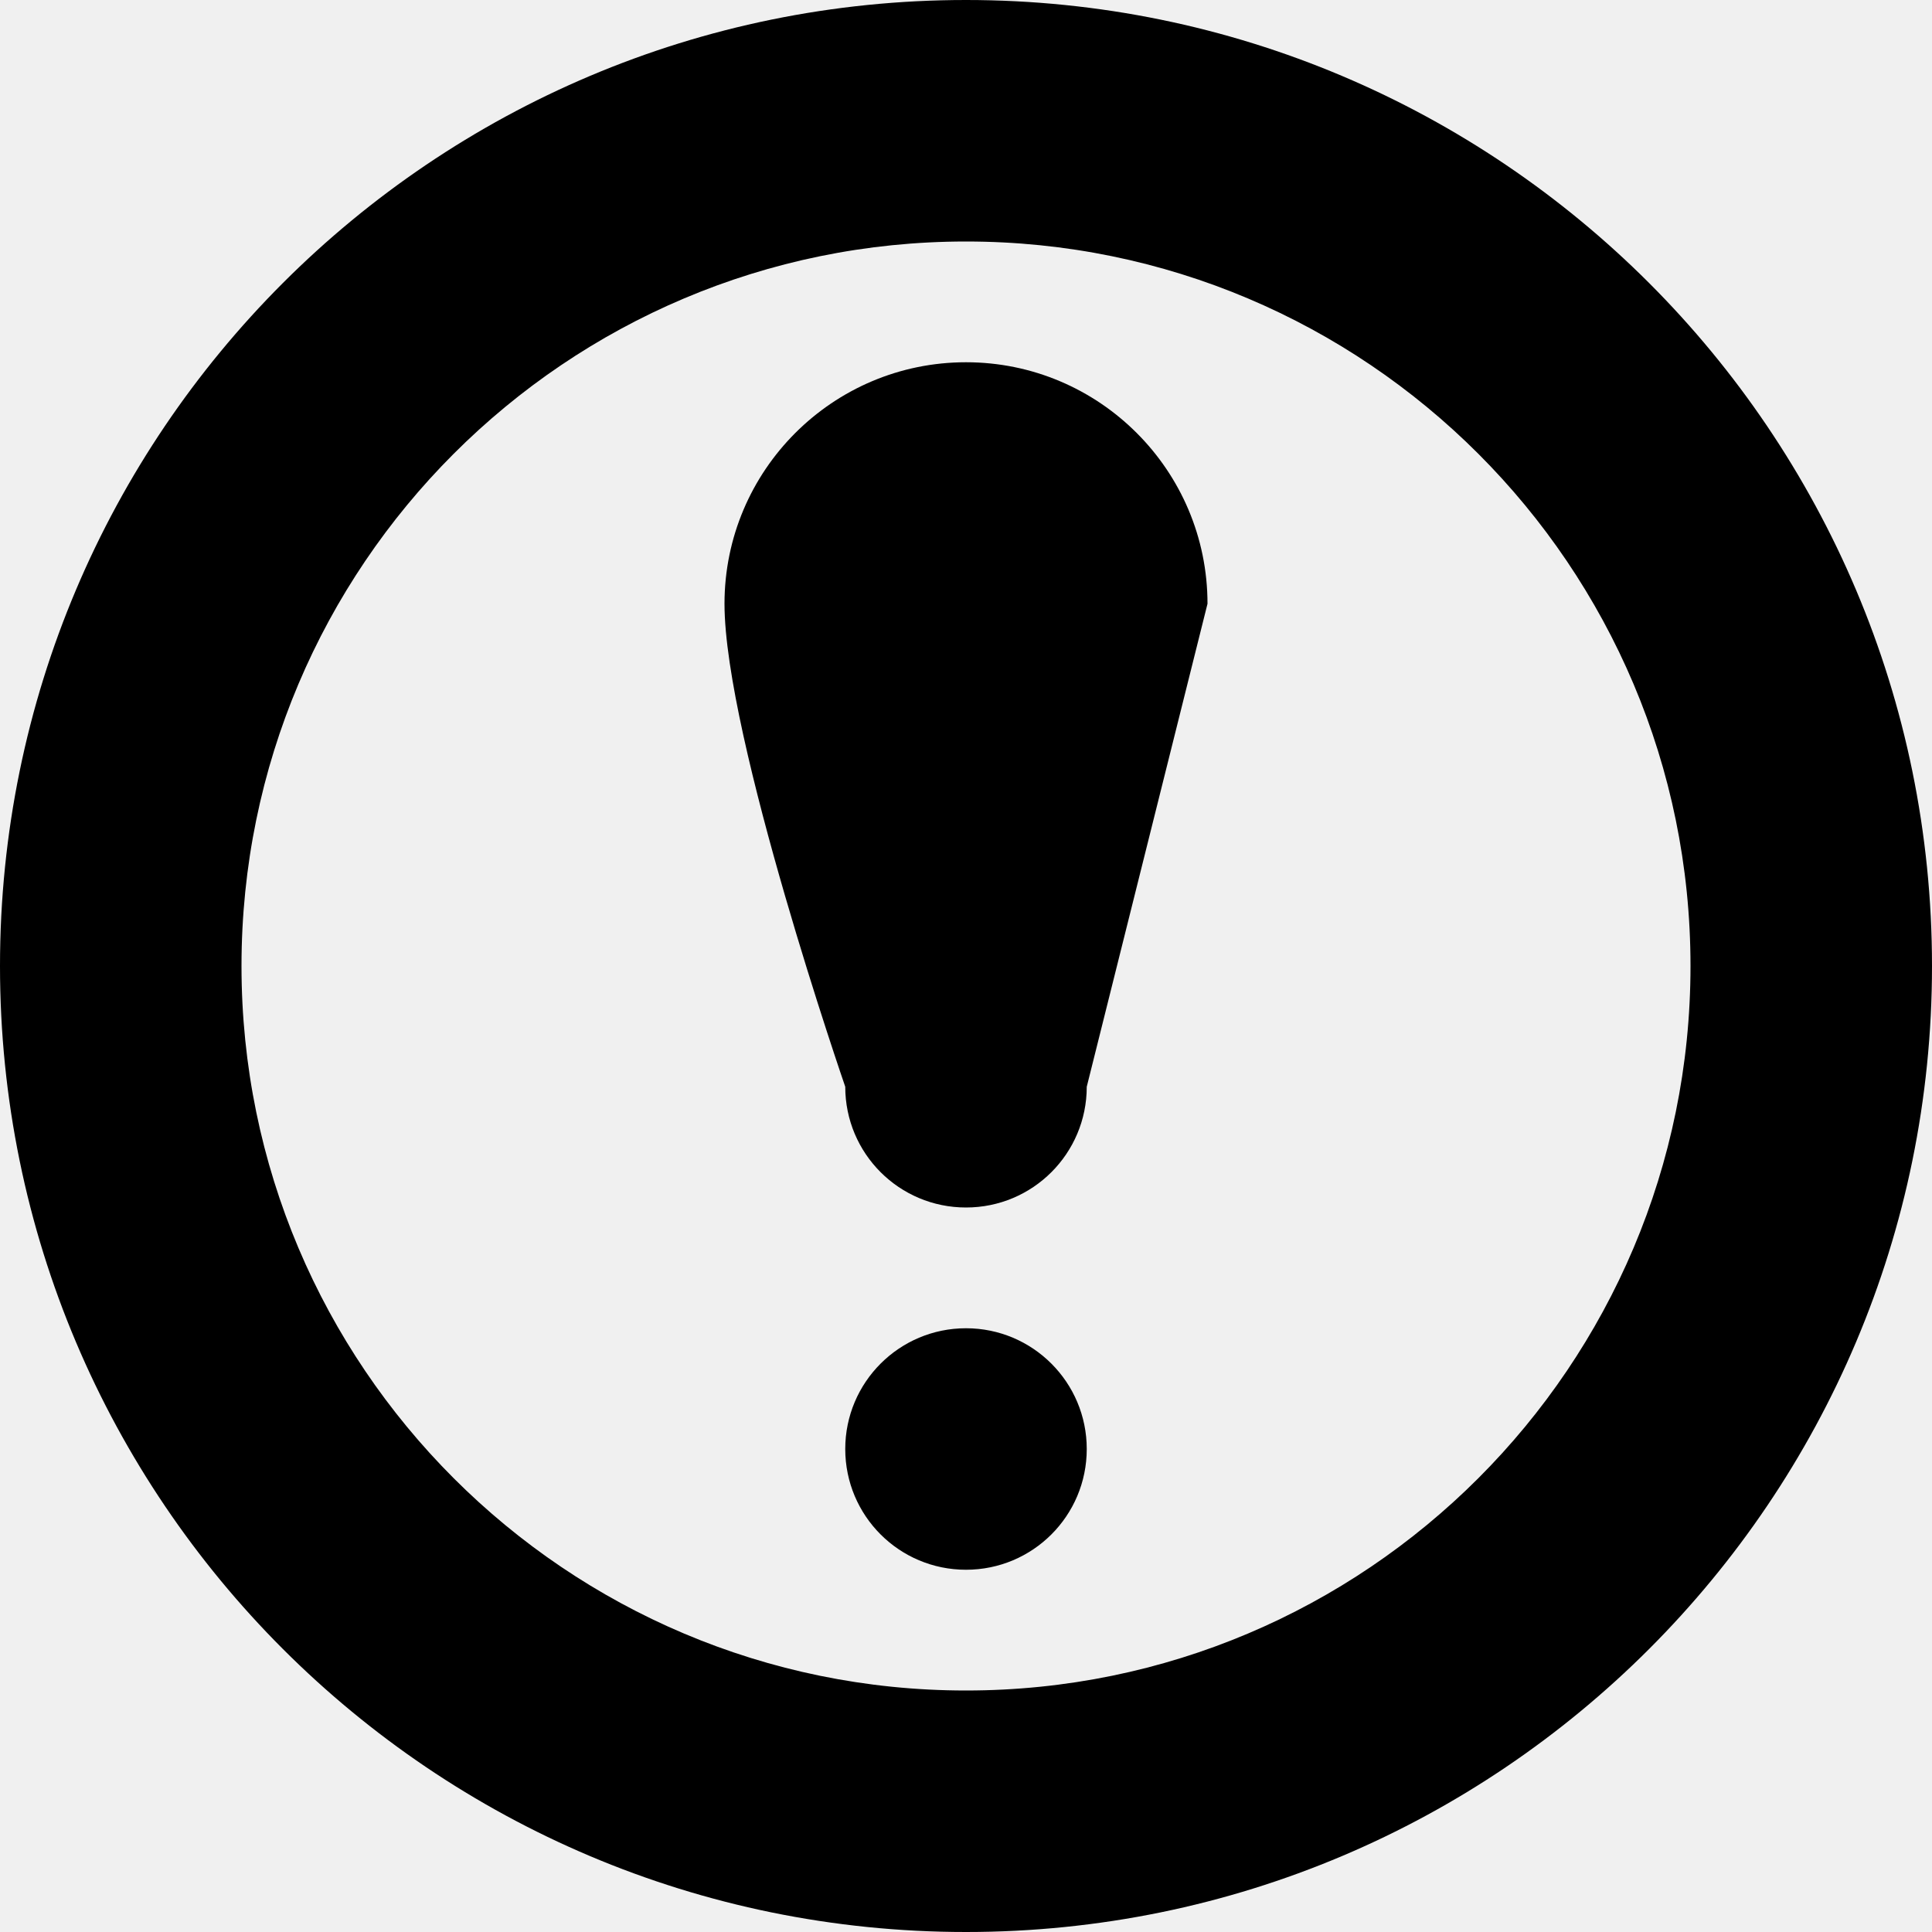
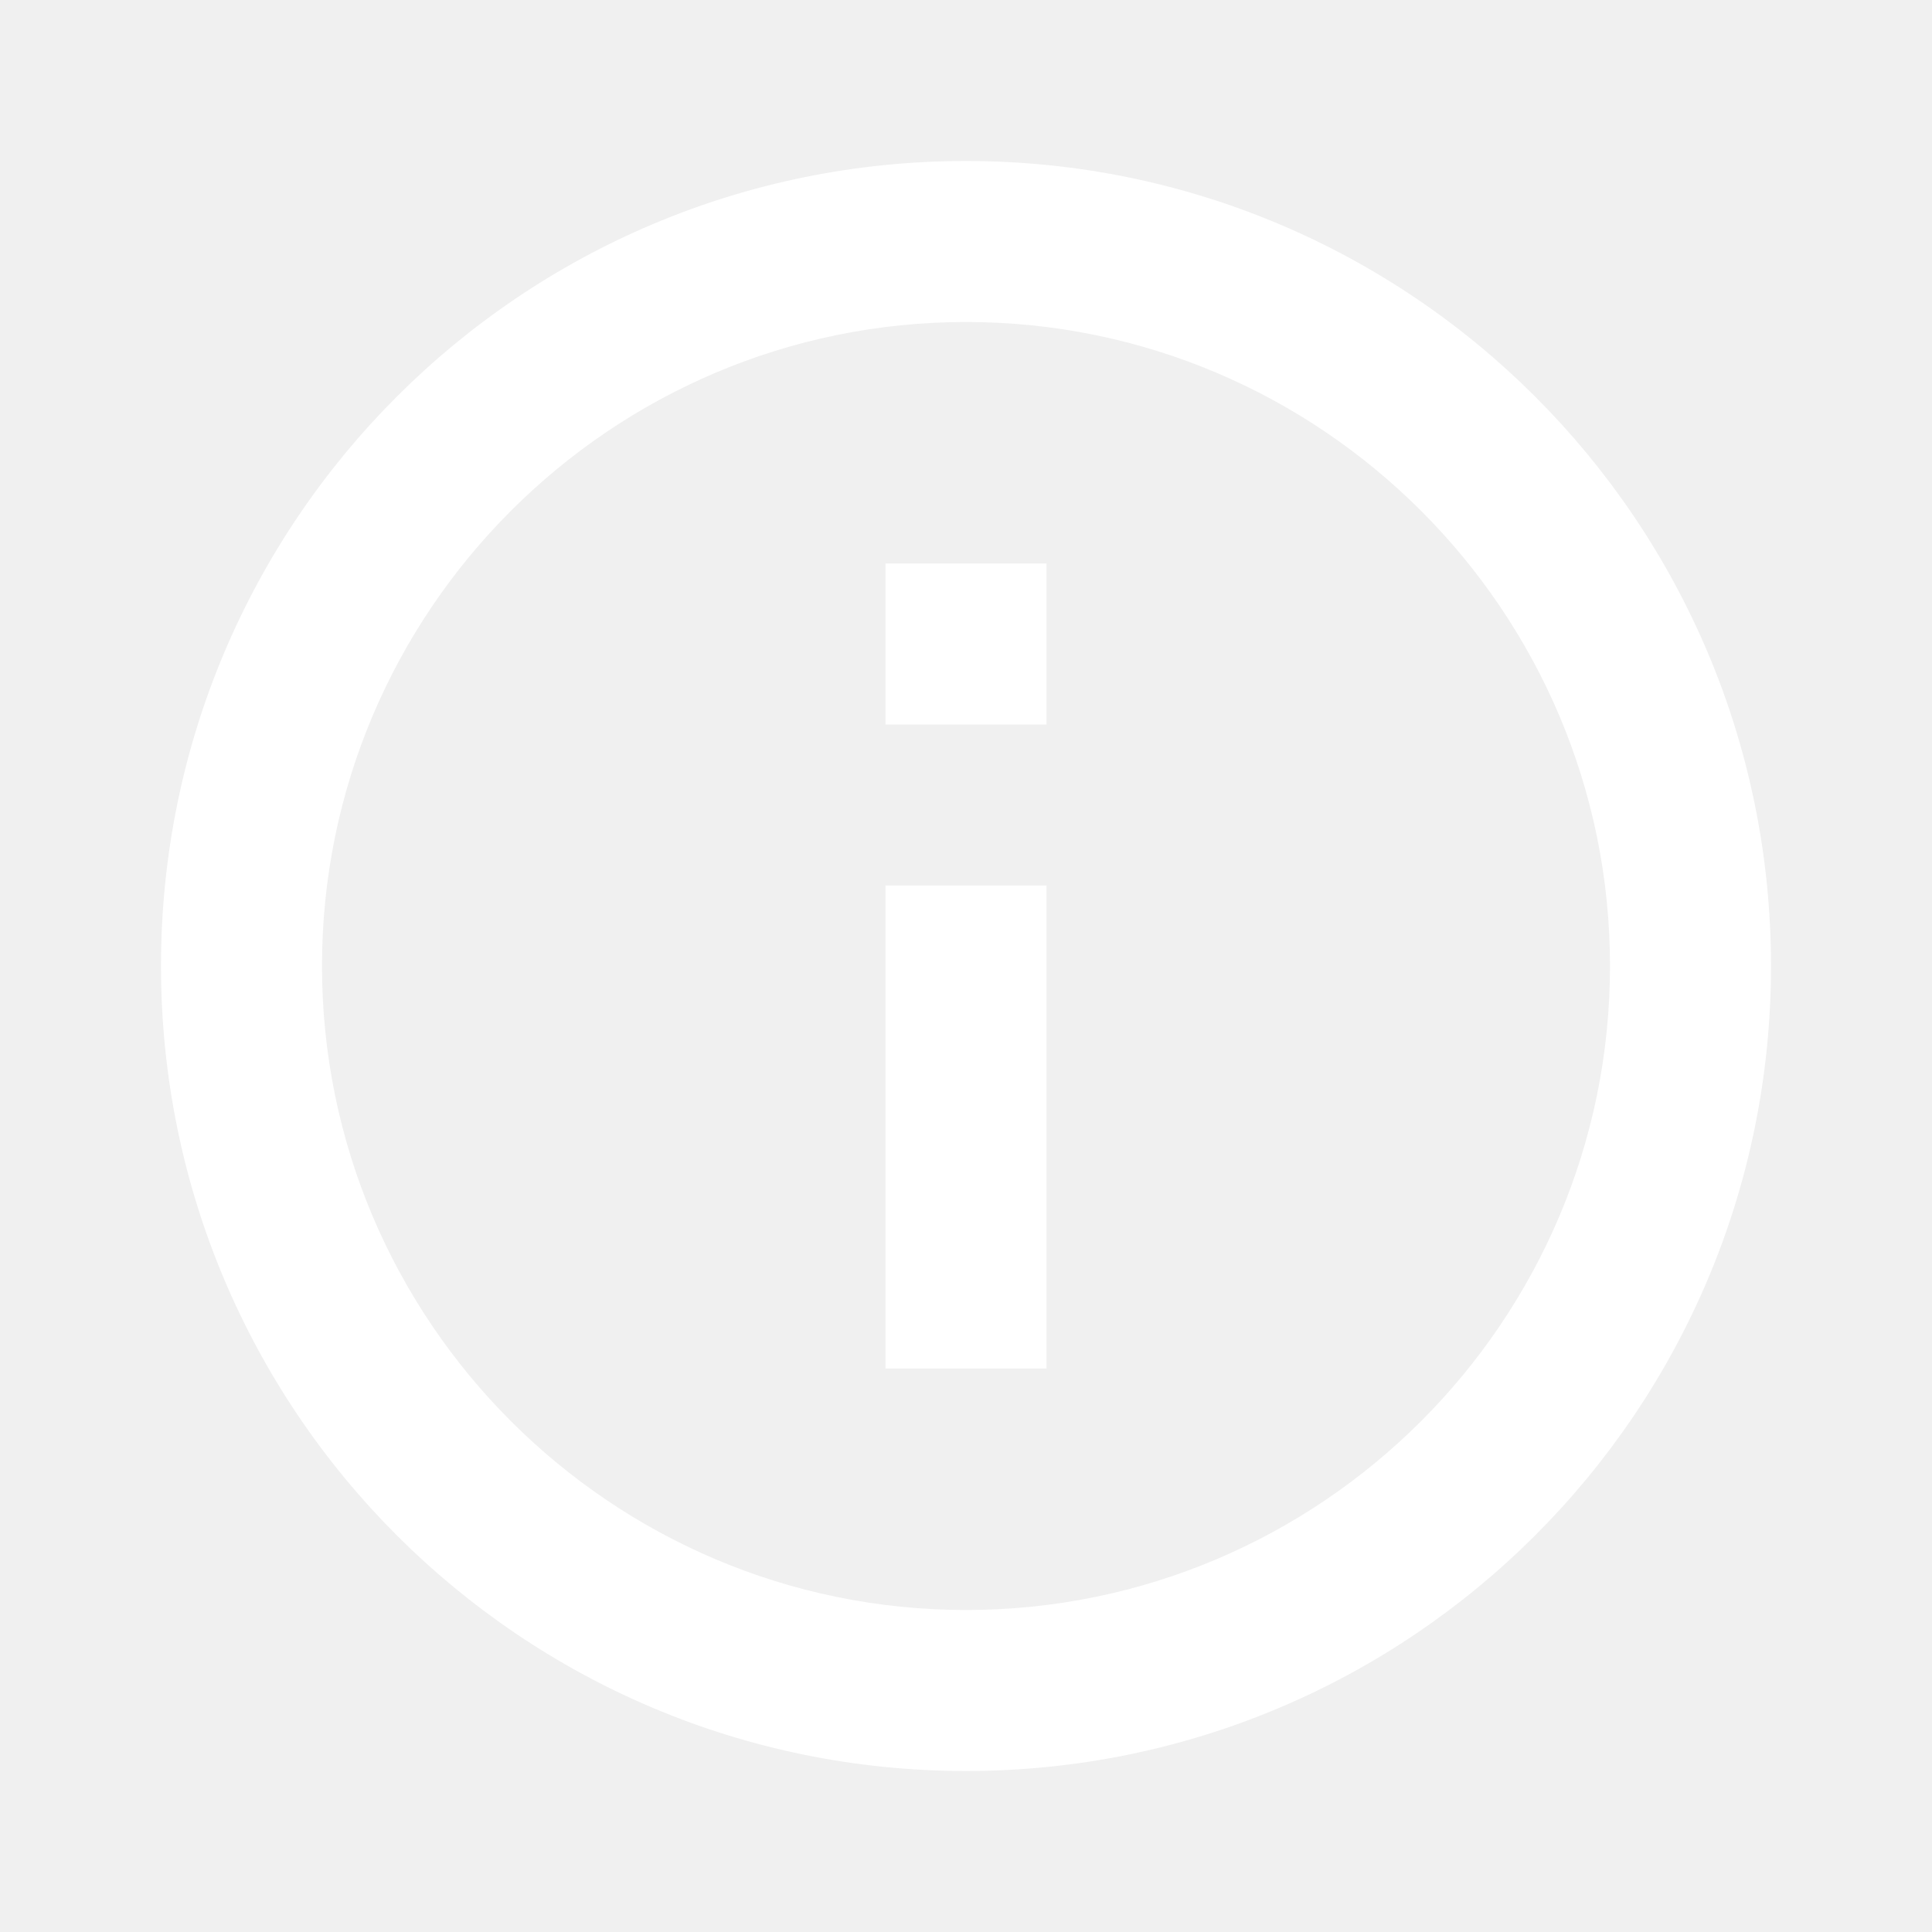
- <svg xmlns="http://www.w3.org/2000/svg" width="48" height="48">
-   <path d="M24 48C10.746 48 0 37.254 0 24S10.746 0 24 0s24 10.746 24 24-10.746 24-24 24zm0-42C14.061 6 6 14.061 6 24s8.061 18 18 18 18-8.061 18-18S33.939 6 24 6zm0 24c-1.659 0-3-1.341-3-3 0 0-3-8.688-3-12s2.688-6 6-6 6 2.688 6 6l-3 12c0 1.659-1.341 3-3 3zm0 3a3 3 0 0 1 3 3c0 1.659-1.341 3-3 3s-3-1.341-3-3a3 3 0 0 1 3-3z" />
+ <svg xmlns="http://www.w3.org/2000/svg" class="aT5-aOt-I-JX" width="20" height="20" viewBox="0 0 48 48" fill="#5F6368">
+   <path d="M0 0h48v48H0z" fill="none" />
+   <path d="M22 34h4V22h-4v12zm2-30C12.95 4 4 12.95 4 24s8.95 20 20 20 20-8.95 20-20S35.05 4 24 4zm0 36c-8.82 0-16-7.18-16-16S15.18 8 24 8s16 7.18 16 16-7.18 16-16 16zm-2-22h4v-4h-4v4z" fill="#FFFFFF" />
</svg>
